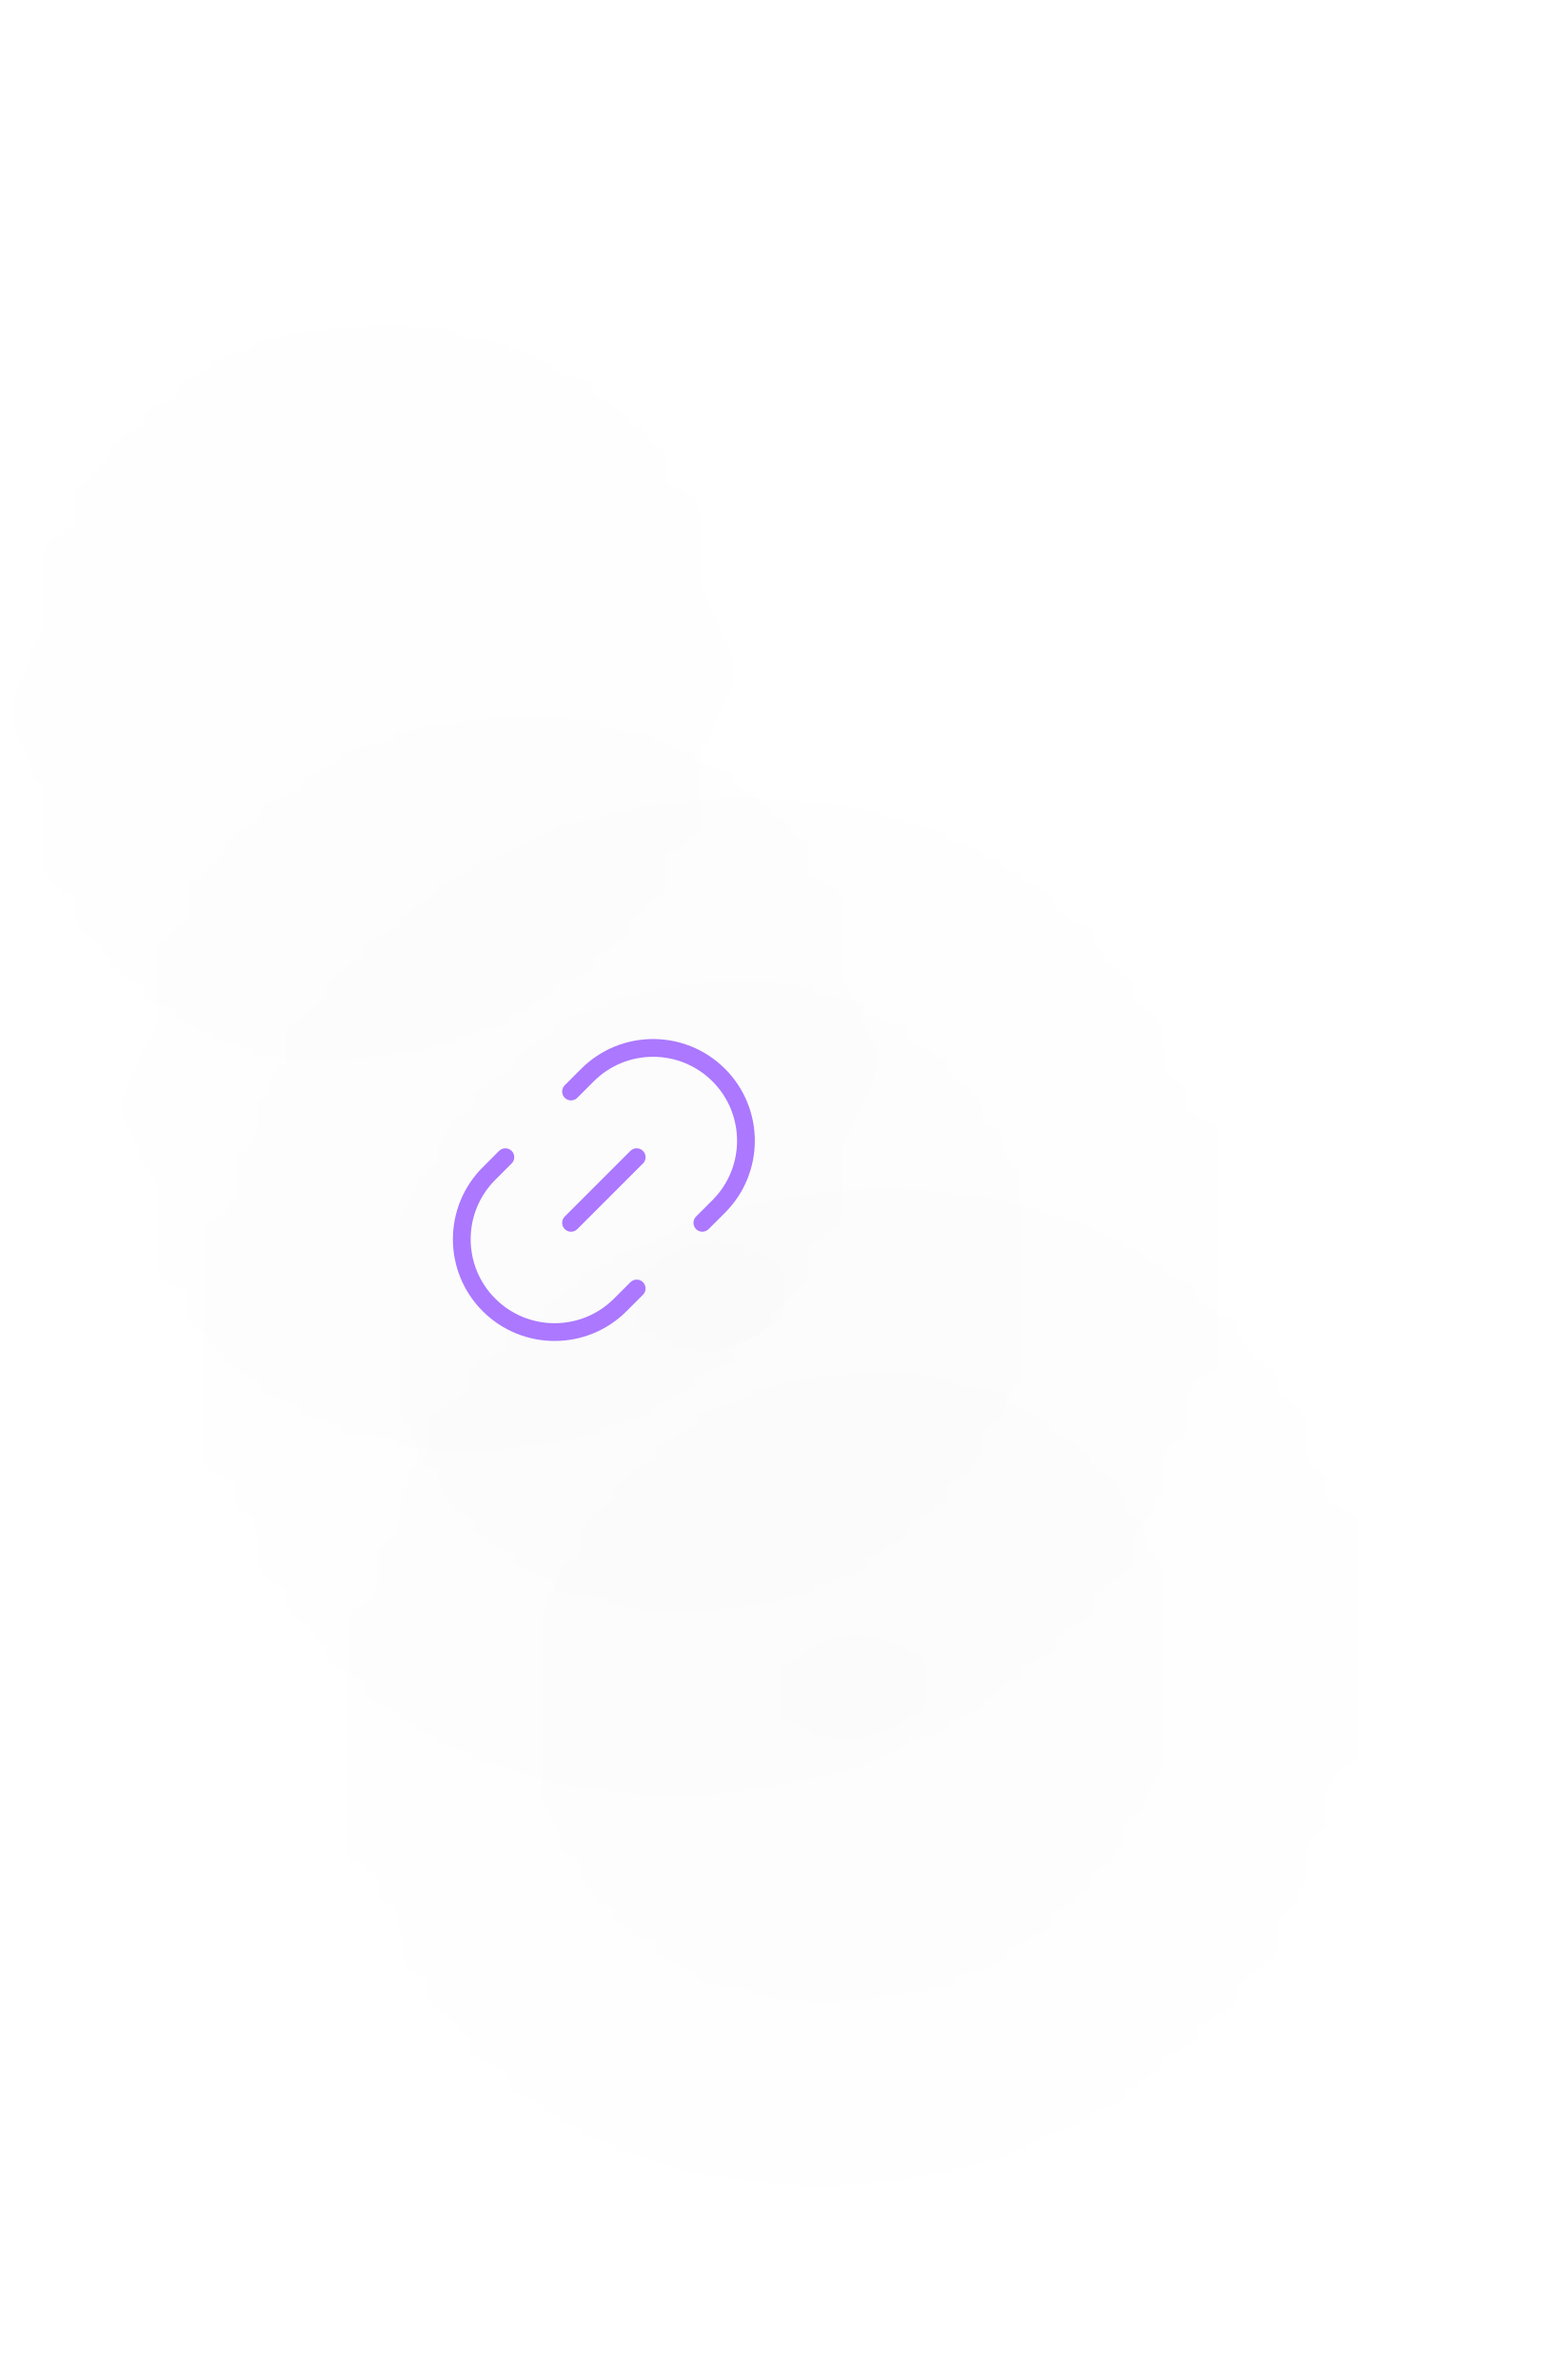
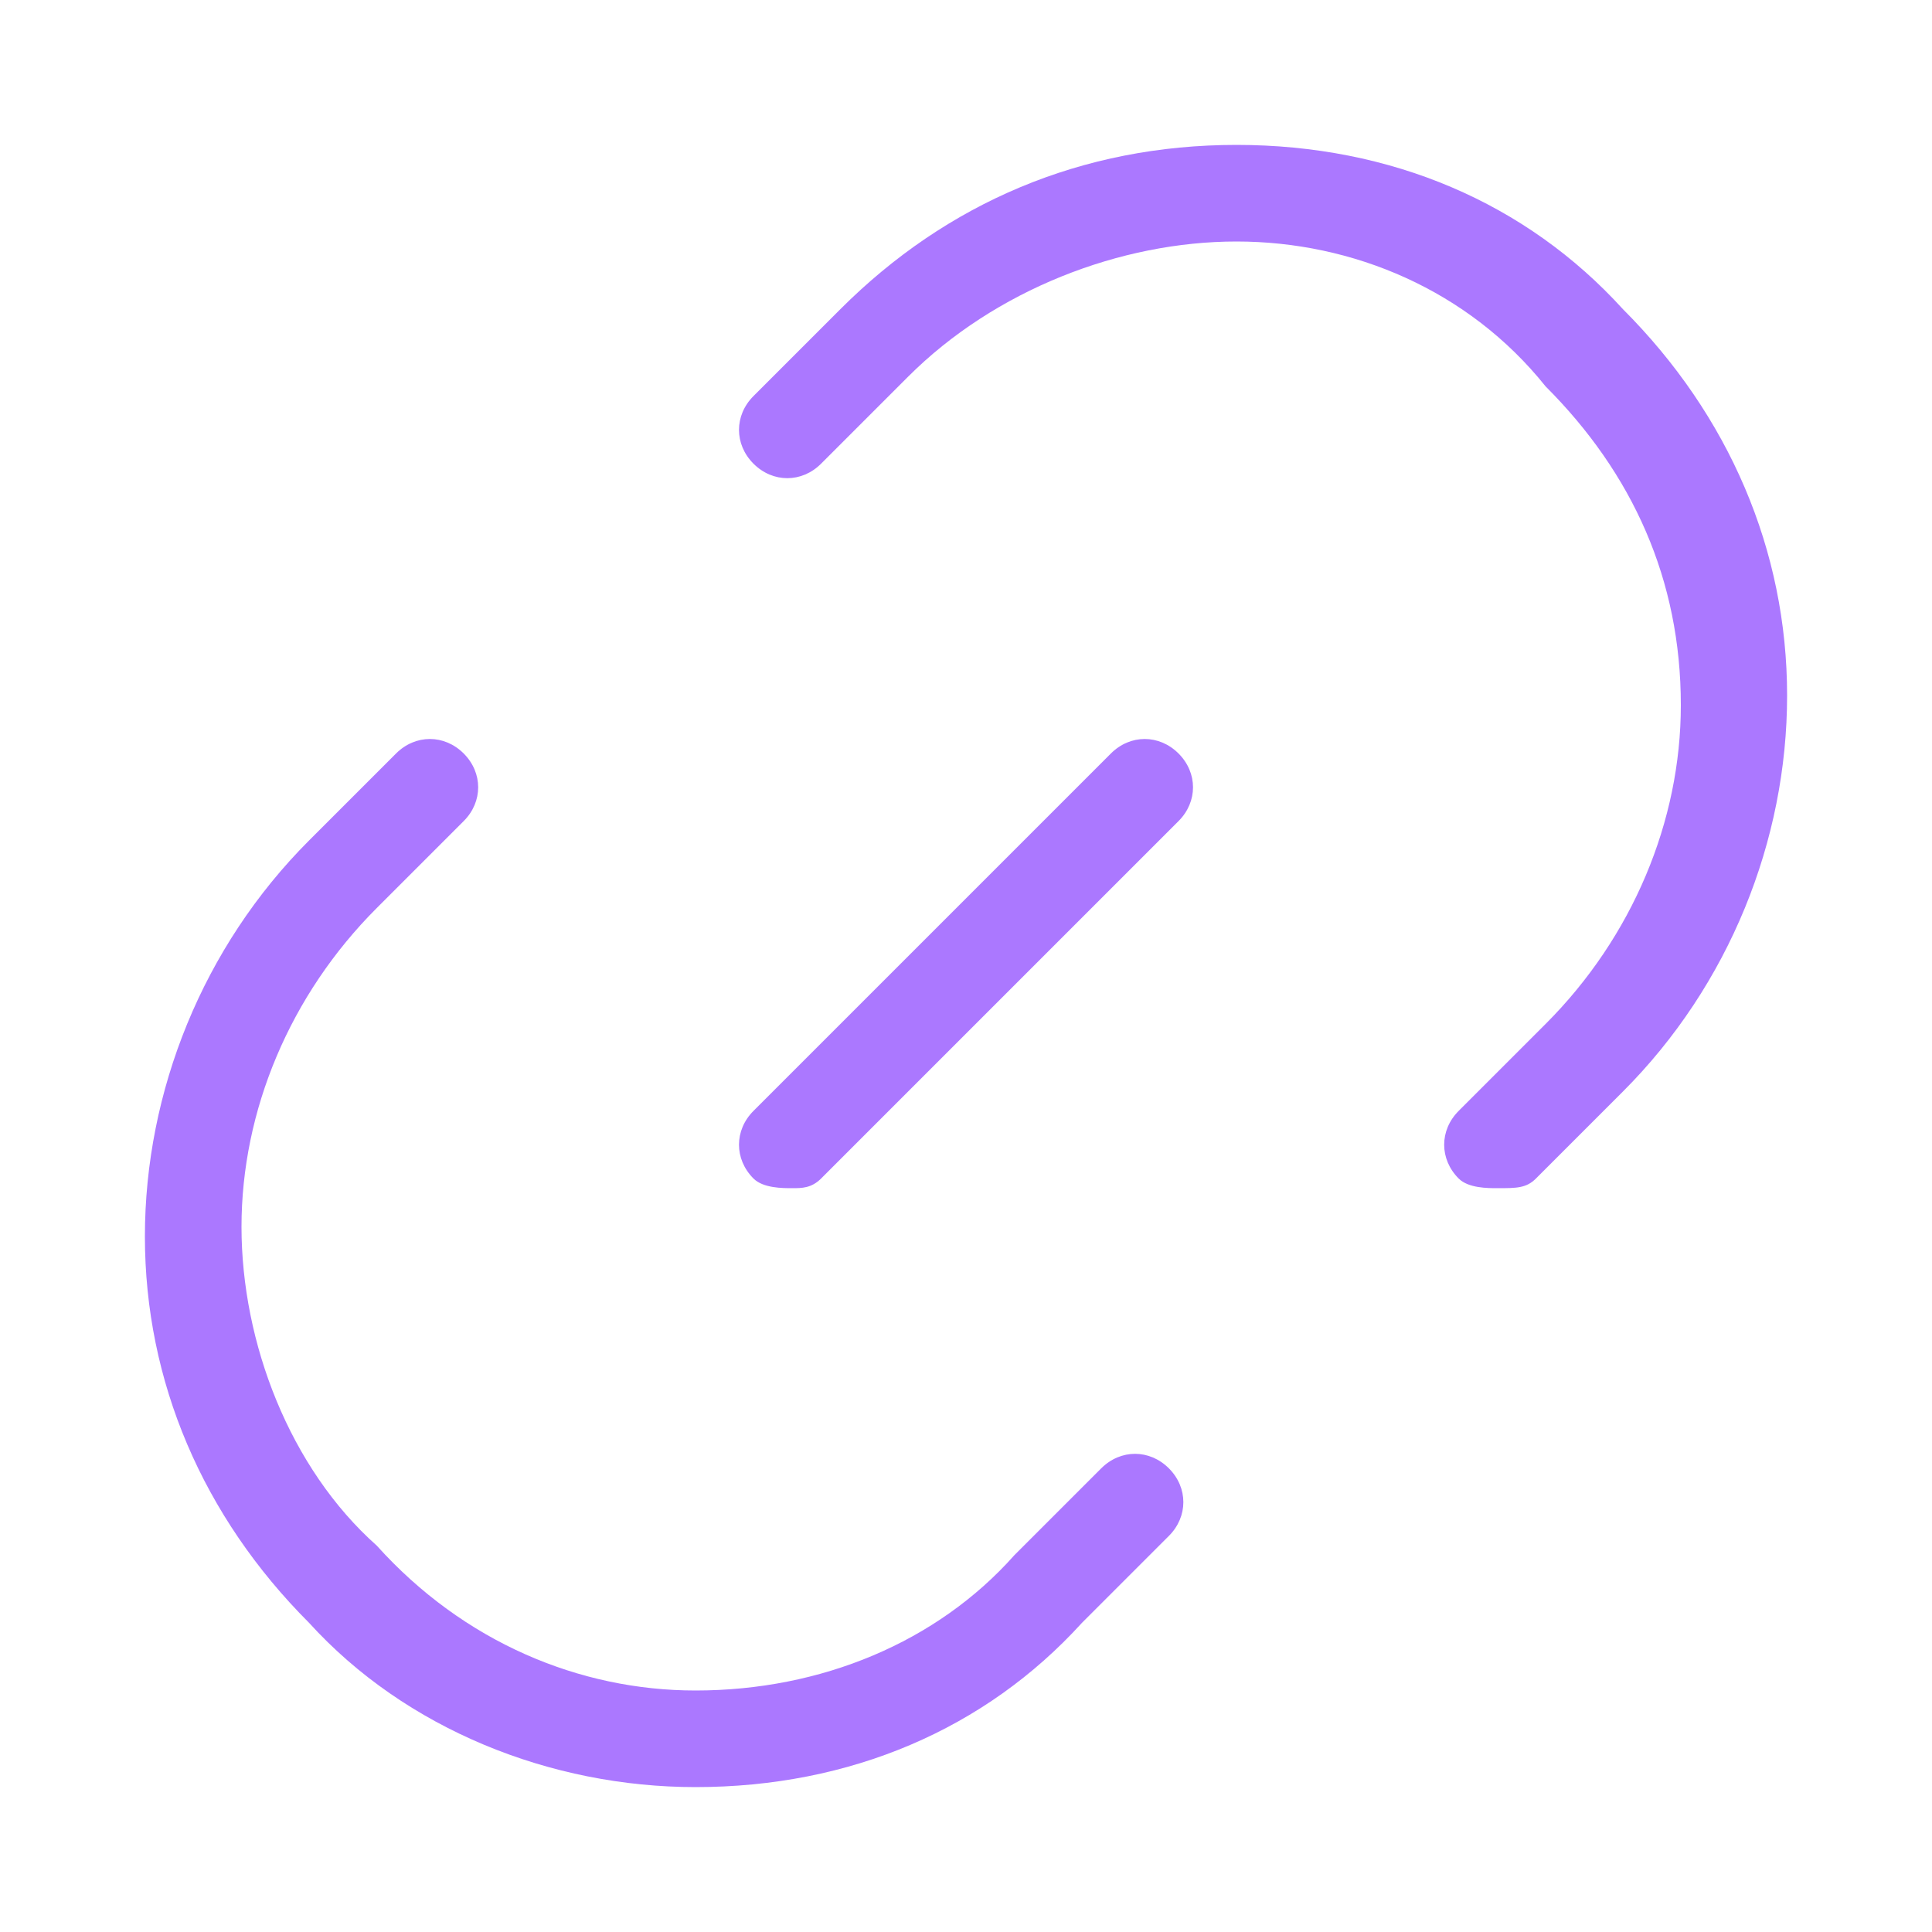
- <svg xmlns="http://www.w3.org/2000/svg" width="87" height="134" viewBox="0 0 87 134" fill="none">
-   <g filter="url(#filter0_ddddd)">
-     <path d="M28.455 65.152L27.531 66.076C25.49 68.117 25.49 71.427 27.531 73.469C29.573 75.51 32.883 75.51 34.924 73.469L35.848 72.545M32.152 61.455L33.076 60.531C35.117 58.49 38.427 58.49 40.469 60.531C42.51 62.573 42.51 65.883 40.469 67.924L39.545 68.848M32.152 68.848L35.848 65.152" stroke="#AB78FF" stroke-linecap="round" stroke-linejoin="round" />
+ <svg xmlns="http://www.w3.org/2000/svg" version="1.1" id="Layer_1" x="0px" y="0px" viewBox="0 0 20 20" xml:space="preserve">
+   <g>
+     <g>
+       <path fill="#AB78FF" d="M7.2,18.5c-1.5,0-3-0.6-4-1.7c-1.1-1.1-1.7-2.5-1.7-4s0.6-3,1.7-4.1l0.9-0.9c0.2-0.2,0.5-0.2,0.7,0    s0.2,0.5,0,0.7L3.9,9.4c-0.9,0.9-1.4,2.1-1.4,3.3s0.5,2.5,1.4,3.3C4.8,17,6,17.5,7.2,17.5c1.3,0,2.5-0.5,3.3-1.4l0.9-0.9    c0.2-0.2,0.5-0.2,0.7,0s0.2,0.5,0,0.7l-0.9,0.9C10.2,17.9,8.8,18.5,7.2,18.5z M8.2,12.3c-0.1,0-0.3,0-0.4-0.1    c-0.2-0.2-0.2-0.5,0-0.7l3.7-3.7c0.2-0.2,0.5-0.2,0.7,0s0.2,0.5,0,0.7l-3.7,3.7C8.4,12.3,8.3,12.3,8.2,12.3z M15.5,12.3    c-0.1,0-0.3,0-0.4-0.1c-0.2-0.2-0.2-0.5,0-0.7l0.9-0.9c0.9-0.9,1.4-2.1,1.4-3.3c0-1.3-0.5-2.4-1.4-3.3C15.2,3,14,2.5,12.8,2.5    S10.3,3,9.4,3.9L8.5,4.8C8.3,5,8,5,7.8,4.8s-0.2-0.5,0-0.7l0.9-0.9c1.1-1.1,2.5-1.7,4.1-1.7s3,0.6,4,1.7c1.1,1.1,1.7,2.5,1.7,4    c0,1.5-0.6,3-1.7,4.1l-0.9,0.9C15.8,12.3,15.7,12.3,15.5,12.3z" />
+     </g>
  </g>
-   <defs>
-     <filter id="filter0_ddddd" x="-18.5" y="0.5" width="105" height="133" filterUnits="userSpaceOnUse" color-interpolation-filters="sRGB">
-       <feFlood flood-opacity="0" result="BackgroundImageFix" />
-       <feColorMatrix in="SourceAlpha" type="matrix" values="0 0 0 0 0 0 0 0 0 0 0 0 0 0 0 0 0 0 127 0" />
-       <feOffset dx="6" dy="6" />
-       <feGaussianBlur stdDeviation="15" />
-       <feColorMatrix type="matrix" values="0 0 0 0 0 0 0 0 0 0.008 0 0 0 0 0.047 0 0 0 0.3 0" />
-       <feBlend mode="normal" in2="BackgroundImageFix" result="effect1_dropShadow" />
-       <feColorMatrix in="SourceAlpha" type="matrix" values="0 0 0 0 0 0 0 0 0 0 0 0 0 0 0 0 0 0 127 0" />
-       <feOffset dx="-6" dy="-6" />
-       <feGaussianBlur stdDeviation="15" />
-       <feColorMatrix type="matrix" values="0 0 0 0 0.137 0 0 0 0 0.129 0 0 0 0 0.227 0 0 0 0.15 0" />
-       <feBlend mode="normal" in2="effect1_dropShadow" result="effect2_dropShadow" />
-       <feColorMatrix in="SourceAlpha" type="matrix" values="0 0 0 0 0 0 0 0 0 0 0 0 0 0 0 0 0 0 127 0" />
-       <feOffset dx="14" dy="28" />
-       <feGaussianBlur stdDeviation="15" />
-       <feColorMatrix type="matrix" values="0 0 0 0 0.016 0 0 0 0 0.02 0 0 0 0 0.055 0 0 0 0.3 0" />
-       <feBlend mode="normal" in2="effect2_dropShadow" result="effect3_dropShadow" />
-       <feColorMatrix in="SourceAlpha" type="matrix" values="0 0 0 0 0 0 0 0 0 0 0 0 0 0 0 0 0 0 127 0" />
-       <feOffset dx="-14" dy="-28" />
-       <feGaussianBlur stdDeviation="15" />
-       <feColorMatrix type="matrix" values="0 0 0 0 0.137 0 0 0 0 0.129 0 0 0 0 0.227 0 0 0 0.15 0" />
-       <feBlend mode="normal" in2="effect3_dropShadow" result="effect4_dropShadow" />
-       <feColorMatrix in="SourceAlpha" type="matrix" values="0 0 0 0 0 0 0 0 0 0 0 0 0 0 0 0 0 0 127 0" />
-       <feOffset />
-       <feGaussianBlur stdDeviation="8" />
-       <feColorMatrix type="matrix" values="0 0 0 0 1 0 0 0 0 1 0 0 0 0 1 0 0 0 0.48 0" />
-       <feBlend mode="normal" in2="effect4_dropShadow" result="effect5_dropShadow" />
-       <feBlend mode="normal" in="SourceGraphic" in2="effect5_dropShadow" result="shape" />
-     </filter>
-   </defs>
</svg>
